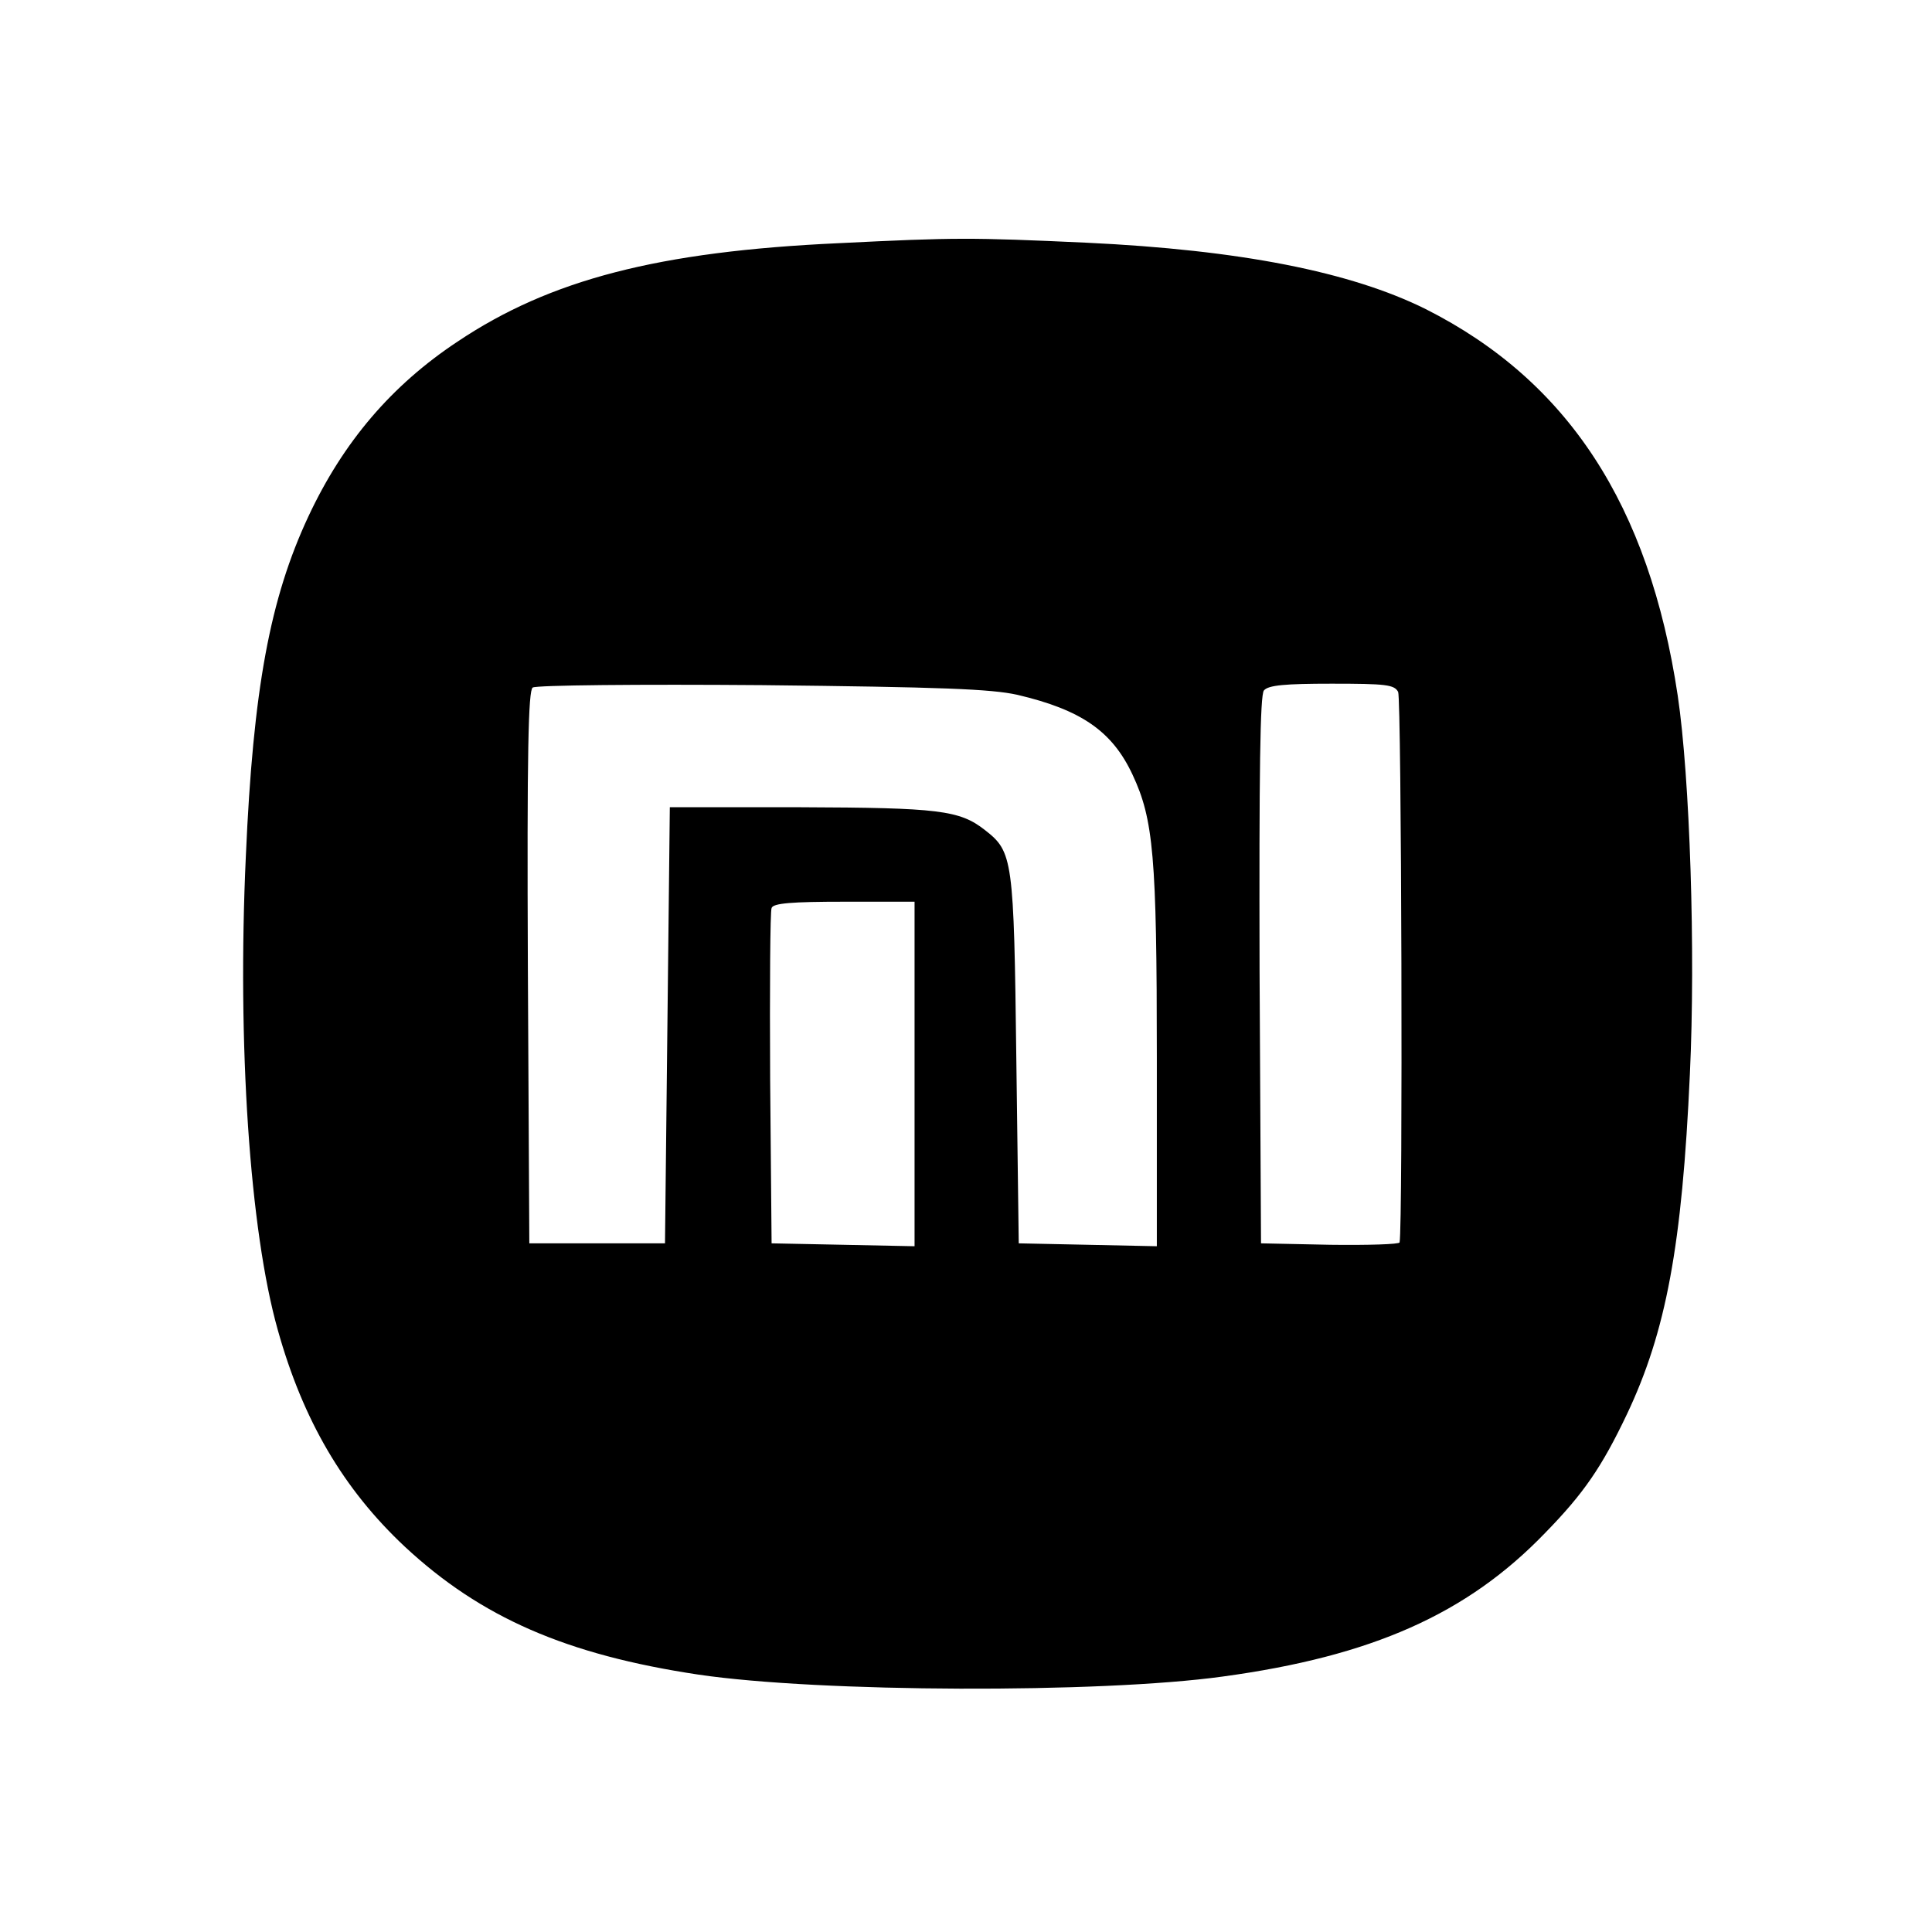
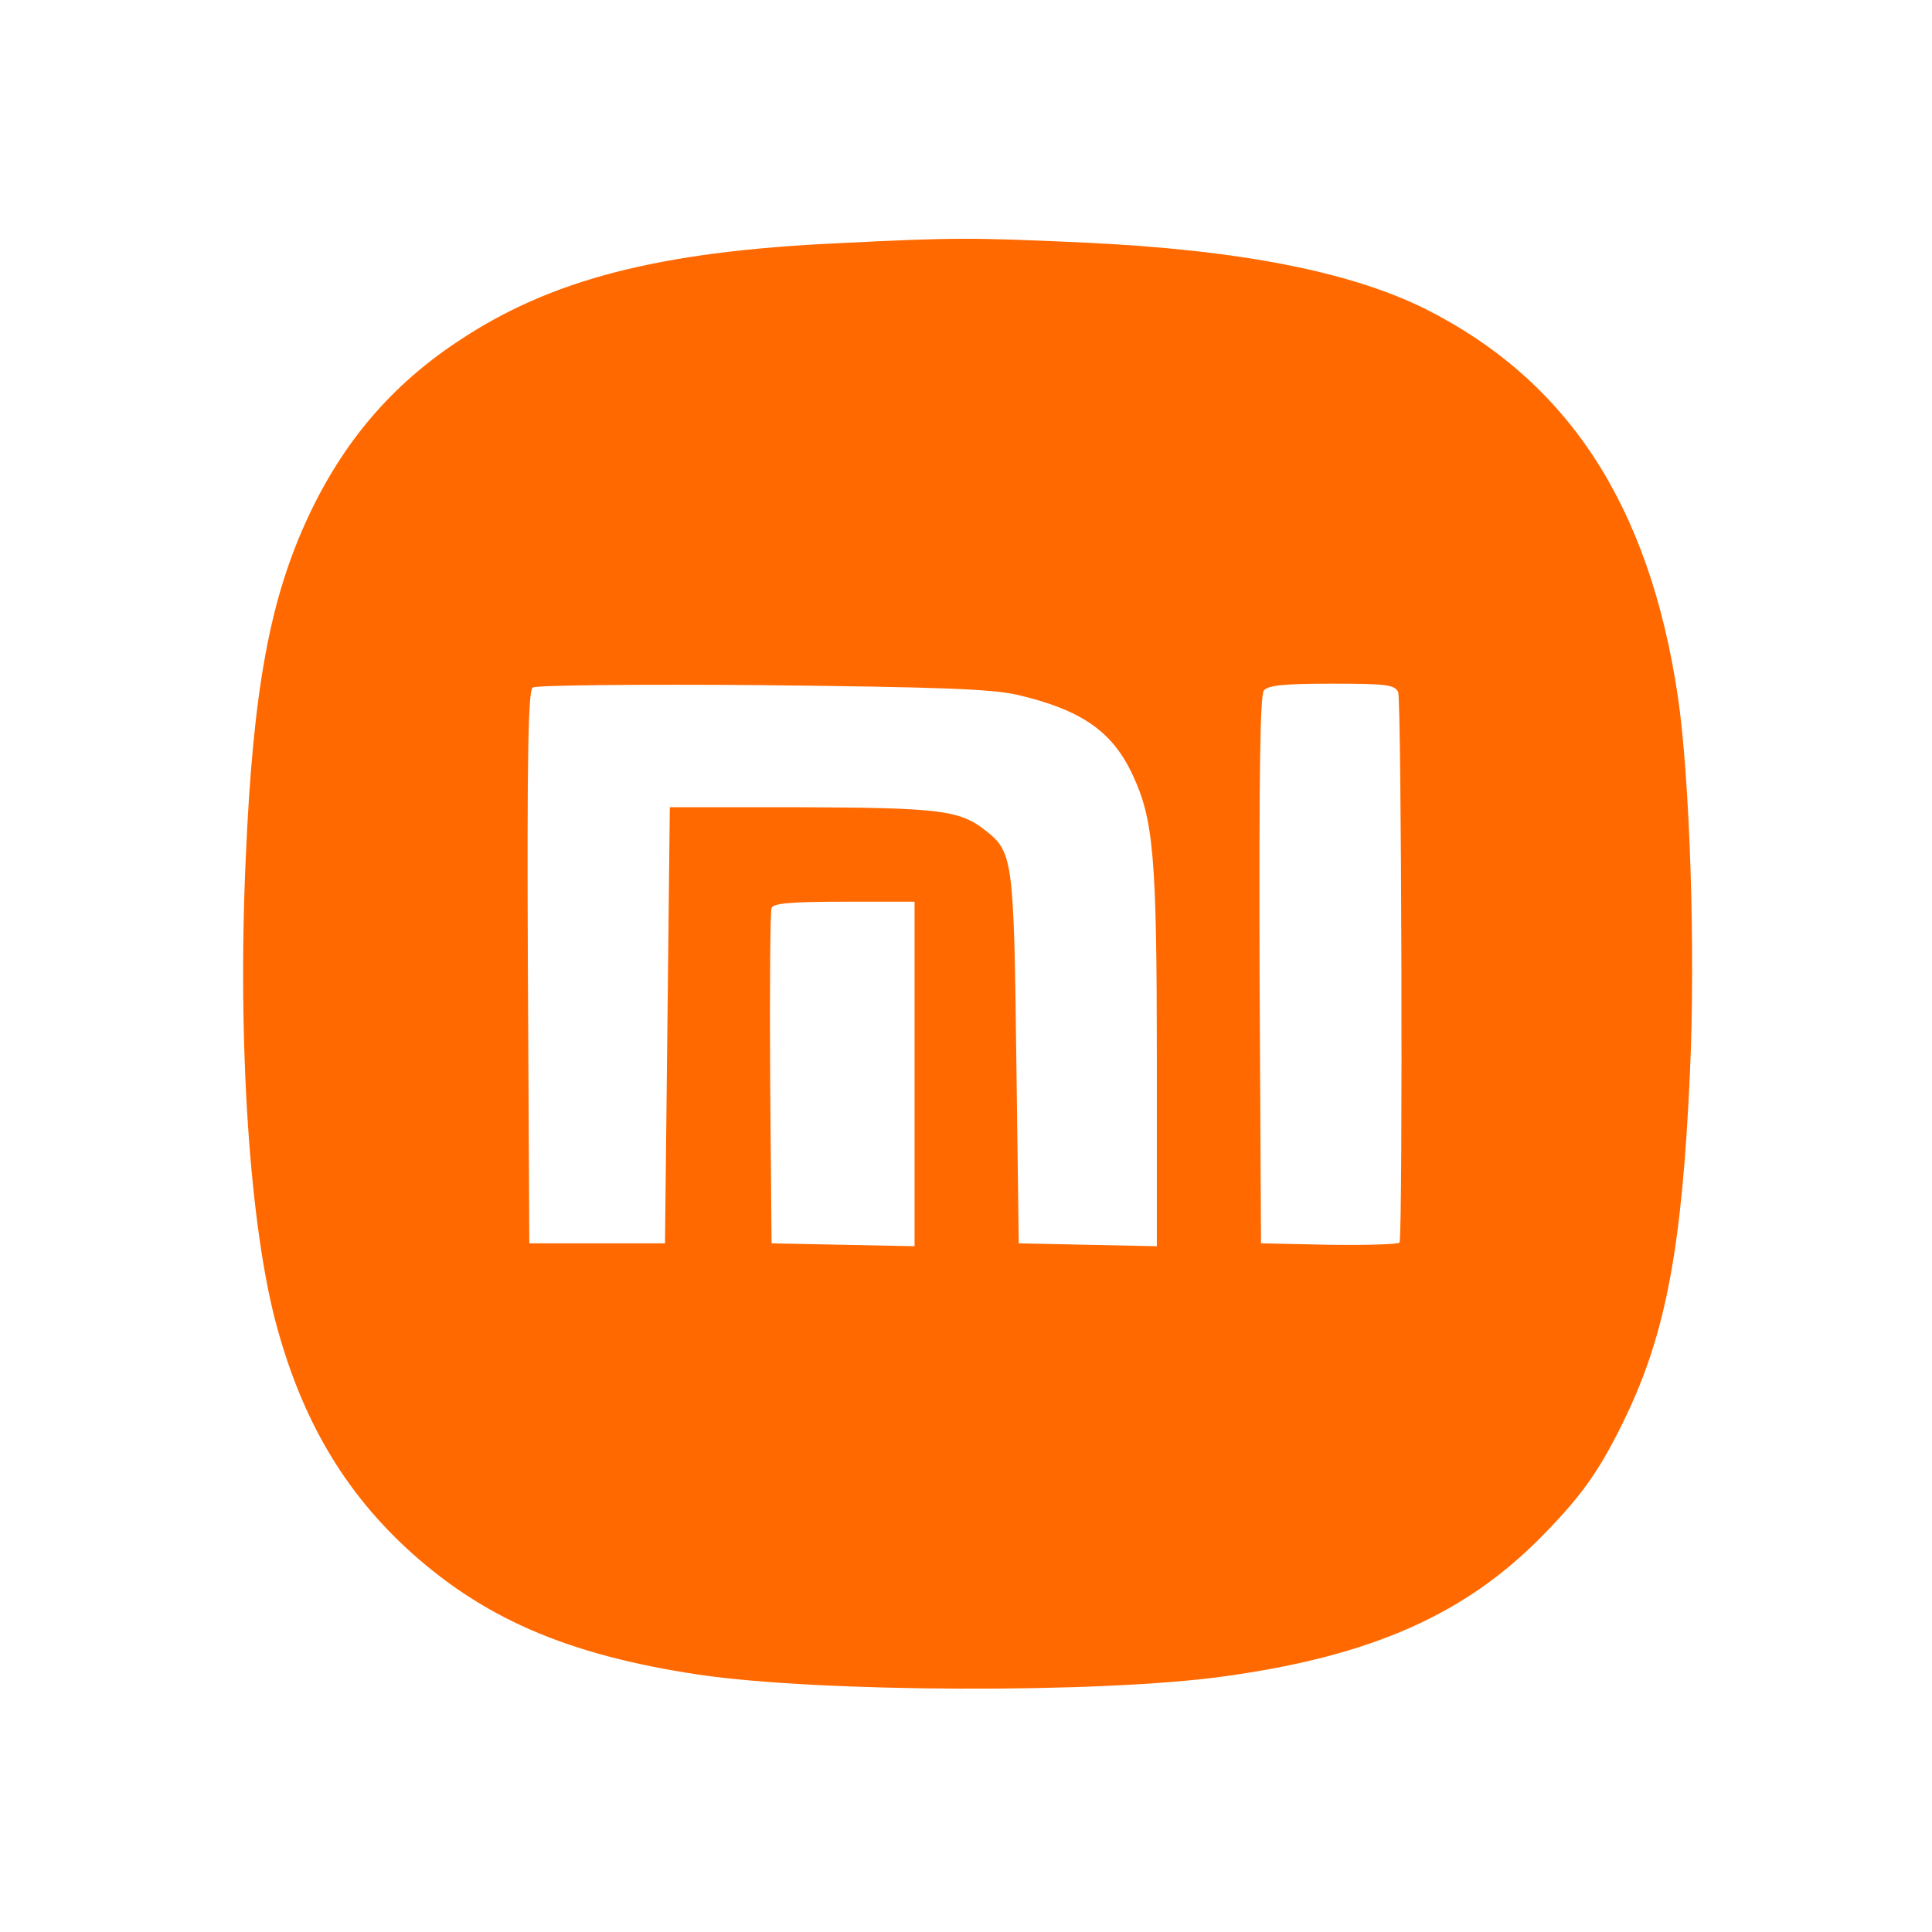
<svg xmlns="http://www.w3.org/2000/svg" width="24" height="24" viewBox="0 0 40 40">
-   <path d="M17.36 5.035C13.638 5.206 11.39 5.788 9.474 7.072C8.11 7.975 7.107 9.148 6.384 10.694C5.592 12.389 5.241 14.255 5.09 17.726C4.91 21.609 5.17 25.481 5.752 27.538C6.274 29.404 7.107 30.828 8.381 32.022C9.956 33.487 11.722 34.26 14.46 34.671C16.968 35.042 22.777 35.062 25.315 34.711C28.405 34.29 30.372 33.417 31.987 31.741C32.79 30.919 33.161 30.377 33.682 29.284C34.495 27.568 34.826 25.792 34.987 22.241C35.107 19.703 34.987 16.091 34.736 14.405C34.144 10.453 32.459 7.884 29.519 6.4C27.964 5.627 25.677 5.176 22.496 5.025C20.099 4.915 19.778 4.915 17.36 5.035ZM21.062 14.385C22.386 14.696 23.028 15.138 23.449 16.041C23.881 16.964 23.951 17.726 23.951 21.89V25.802L22.526 25.772L21.092 25.742L21.042 21.93C20.991 17.766 20.971 17.636 20.39 17.184C19.868 16.773 19.426 16.723 16.577 16.713H13.868L13.818 21.227L13.768 25.742H10.959L10.929 20.034C10.909 15.529 10.939 14.295 11.029 14.235C11.1 14.185 13.236 14.165 15.775 14.185C19.497 14.225 20.52 14.265 21.062 14.385ZM28.947 14.325C29.017 14.466 29.047 25.371 28.977 25.722C28.977 25.762 28.325 25.782 27.543 25.772L26.108 25.742L26.078 20.084C26.068 15.991 26.088 14.385 26.168 14.295C26.259 14.185 26.61 14.155 27.573 14.155C28.696 14.155 28.867 14.175 28.947 14.325ZM18.935 22.231V25.802L17.46 25.772L15.975 25.742L15.945 22.331C15.935 20.455 15.945 18.86 15.975 18.8C16.005 18.699 16.397 18.669 17.48 18.669H18.935V22.231Z" fill="currentColor" />
+   <path d="M17.36 5.035C13.638 5.206 11.39 5.788 9.474 7.072C8.11 7.975 7.107 9.148 6.384 10.694C5.592 12.389 5.241 14.255 5.09 17.726C4.91 21.609 5.17 25.481 5.752 27.538C6.274 29.404 7.107 30.828 8.381 32.022C9.956 33.487 11.722 34.26 14.46 34.671C16.968 35.042 22.777 35.062 25.315 34.711C28.405 34.29 30.372 33.417 31.987 31.741C32.79 30.919 33.161 30.377 33.682 29.284C34.495 27.568 34.826 25.792 34.987 22.241C35.107 19.703 34.987 16.091 34.736 14.405C34.144 10.453 32.459 7.884 29.519 6.4C27.964 5.627 25.677 5.176 22.496 5.025C20.099 4.915 19.778 4.915 17.36 5.035ZM21.062 14.385C22.386 14.696 23.028 15.138 23.449 16.041C23.881 16.964 23.951 17.726 23.951 21.89V25.802L22.526 25.772L21.092 25.742L21.042 21.93C20.991 17.766 20.971 17.636 20.39 17.184C19.868 16.773 19.426 16.723 16.577 16.713H13.868L13.818 21.227L13.768 25.742H10.959L10.929 20.034C10.909 15.529 10.939 14.295 11.029 14.235C11.1 14.185 13.236 14.165 15.775 14.185C19.497 14.225 20.52 14.265 21.062 14.385ZM28.947 14.325C29.017 14.466 29.047 25.371 28.977 25.722C28.977 25.762 28.325 25.782 27.543 25.772L26.108 25.742L26.078 20.084C26.068 15.991 26.088 14.385 26.168 14.295C26.259 14.185 26.61 14.155 27.573 14.155C28.696 14.155 28.867 14.175 28.947 14.325ZM18.935 22.231V25.802L17.46 25.772L15.975 25.742L15.945 22.331C15.935 20.455 15.945 18.86 15.975 18.8C16.005 18.699 16.397 18.669 17.48 18.669H18.935V22.231Z" fill="#FF6900" />
</svg>
